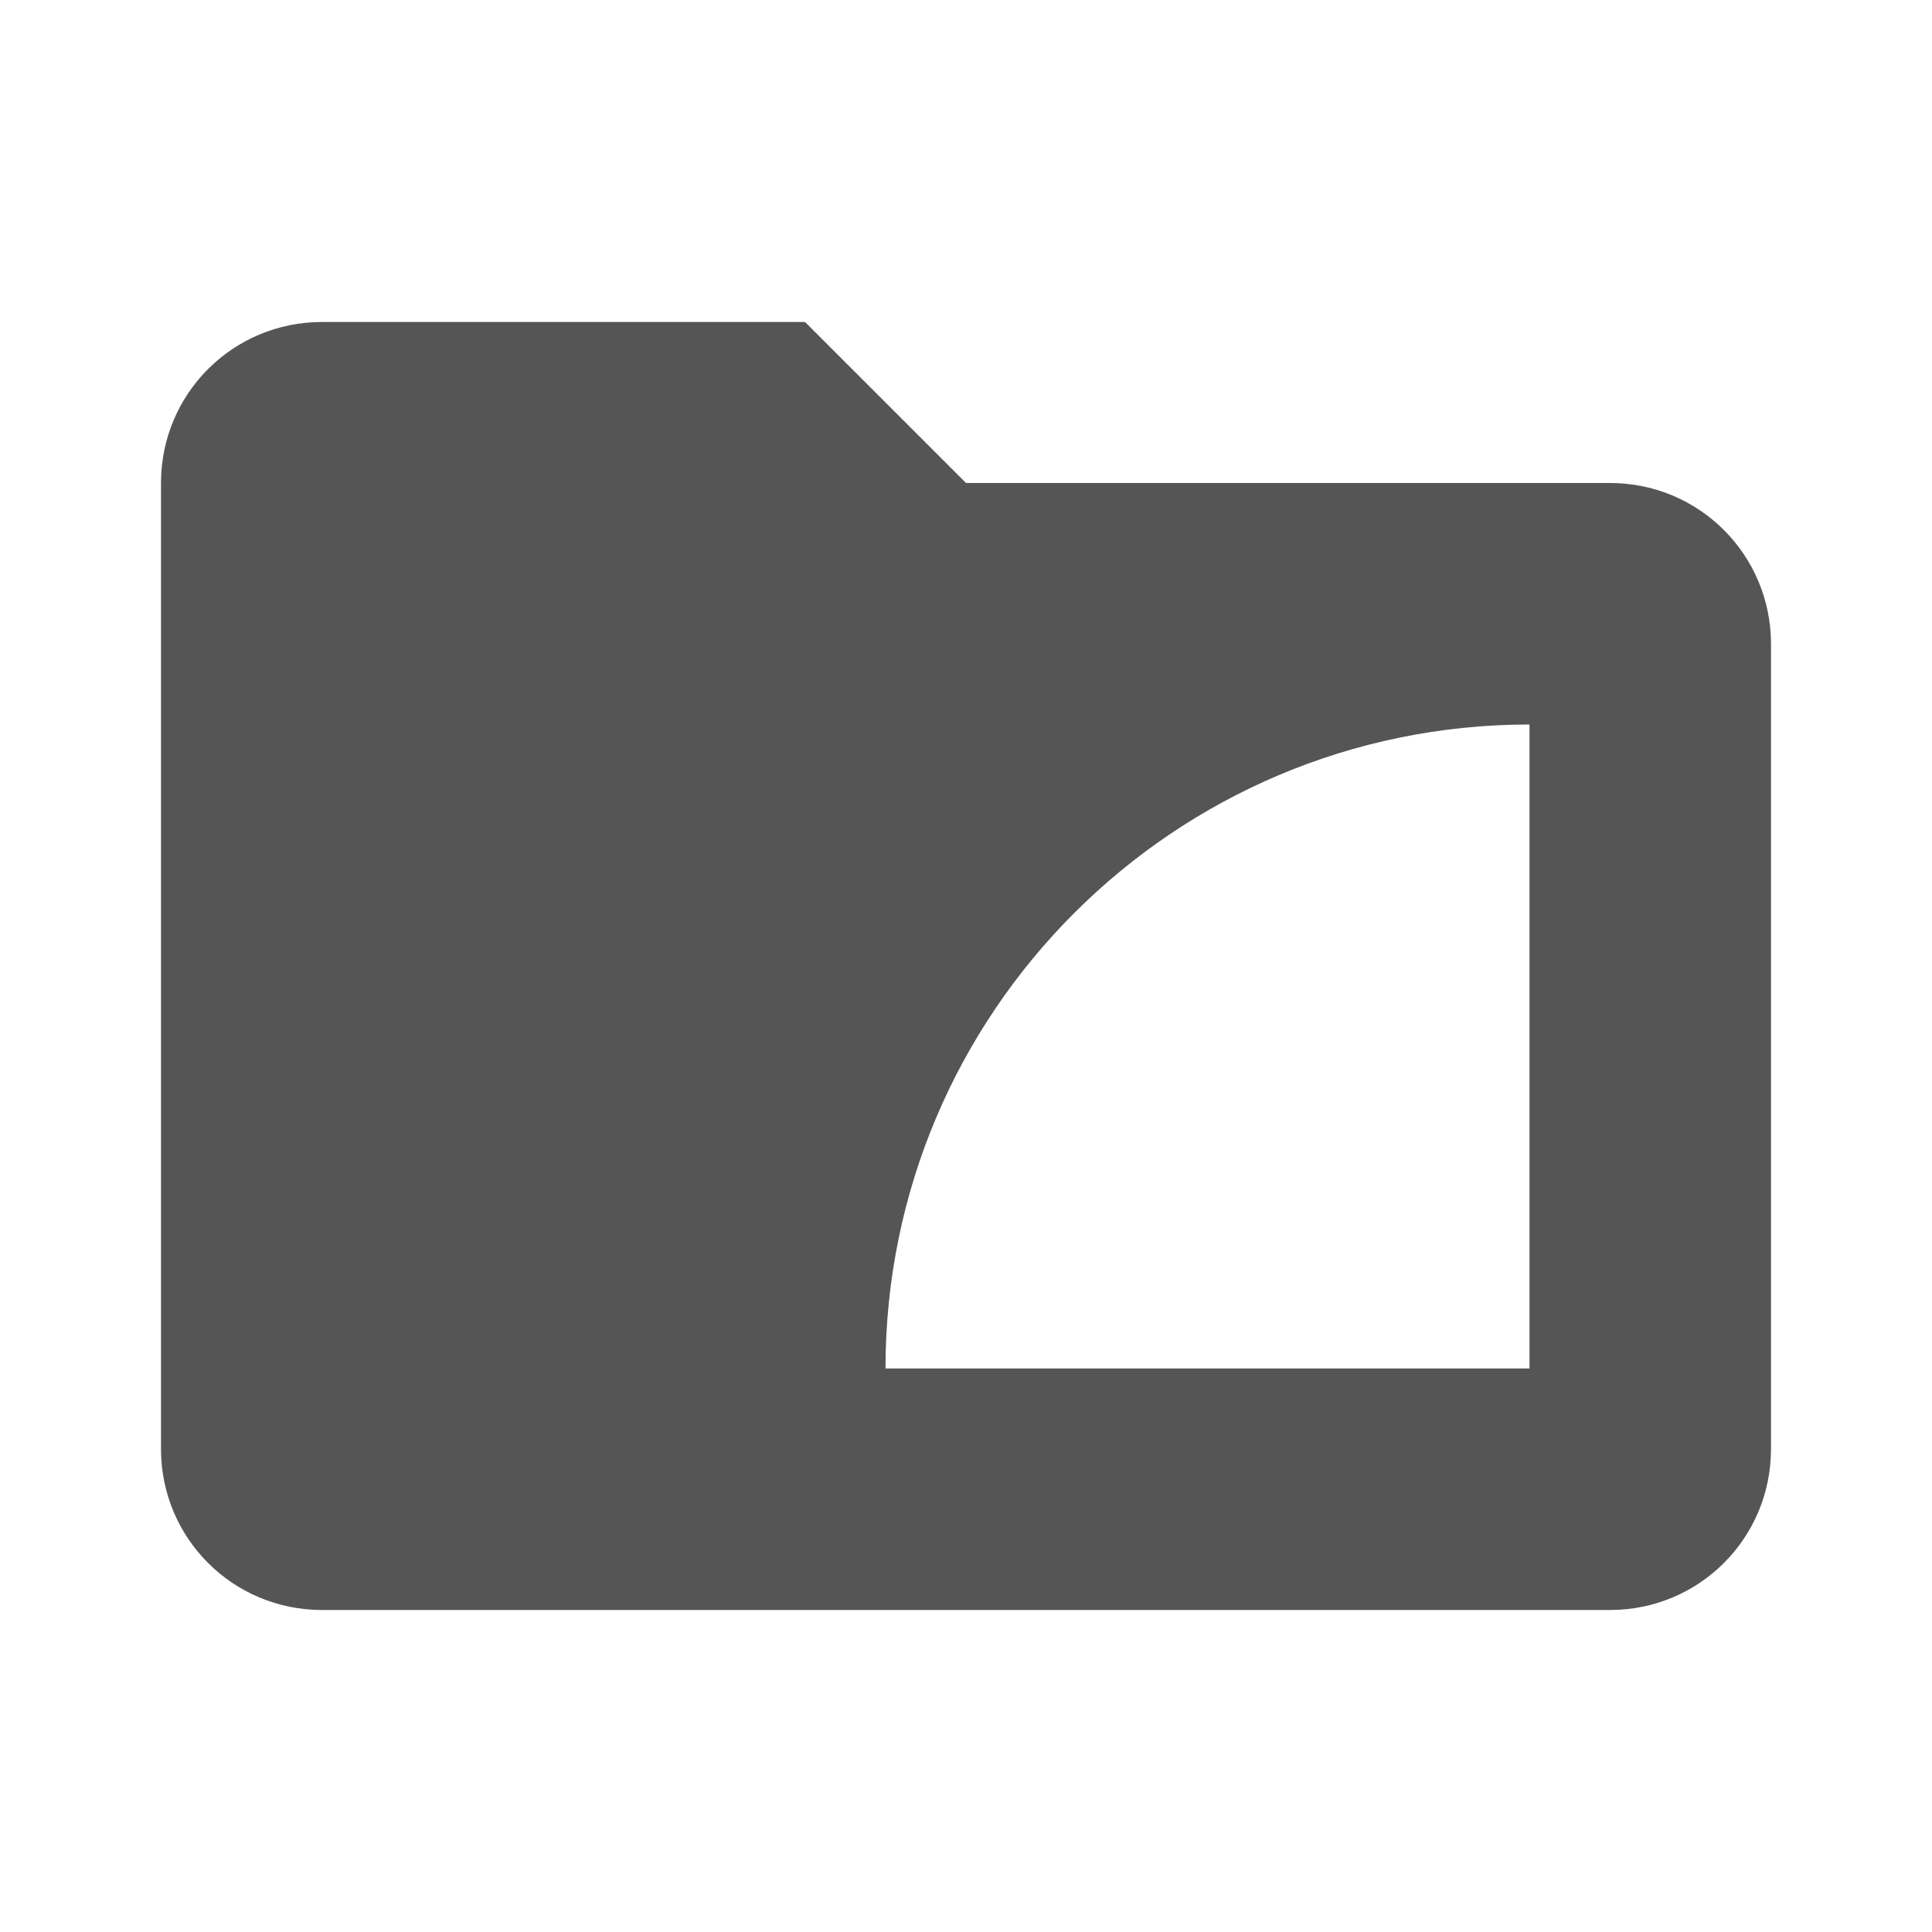
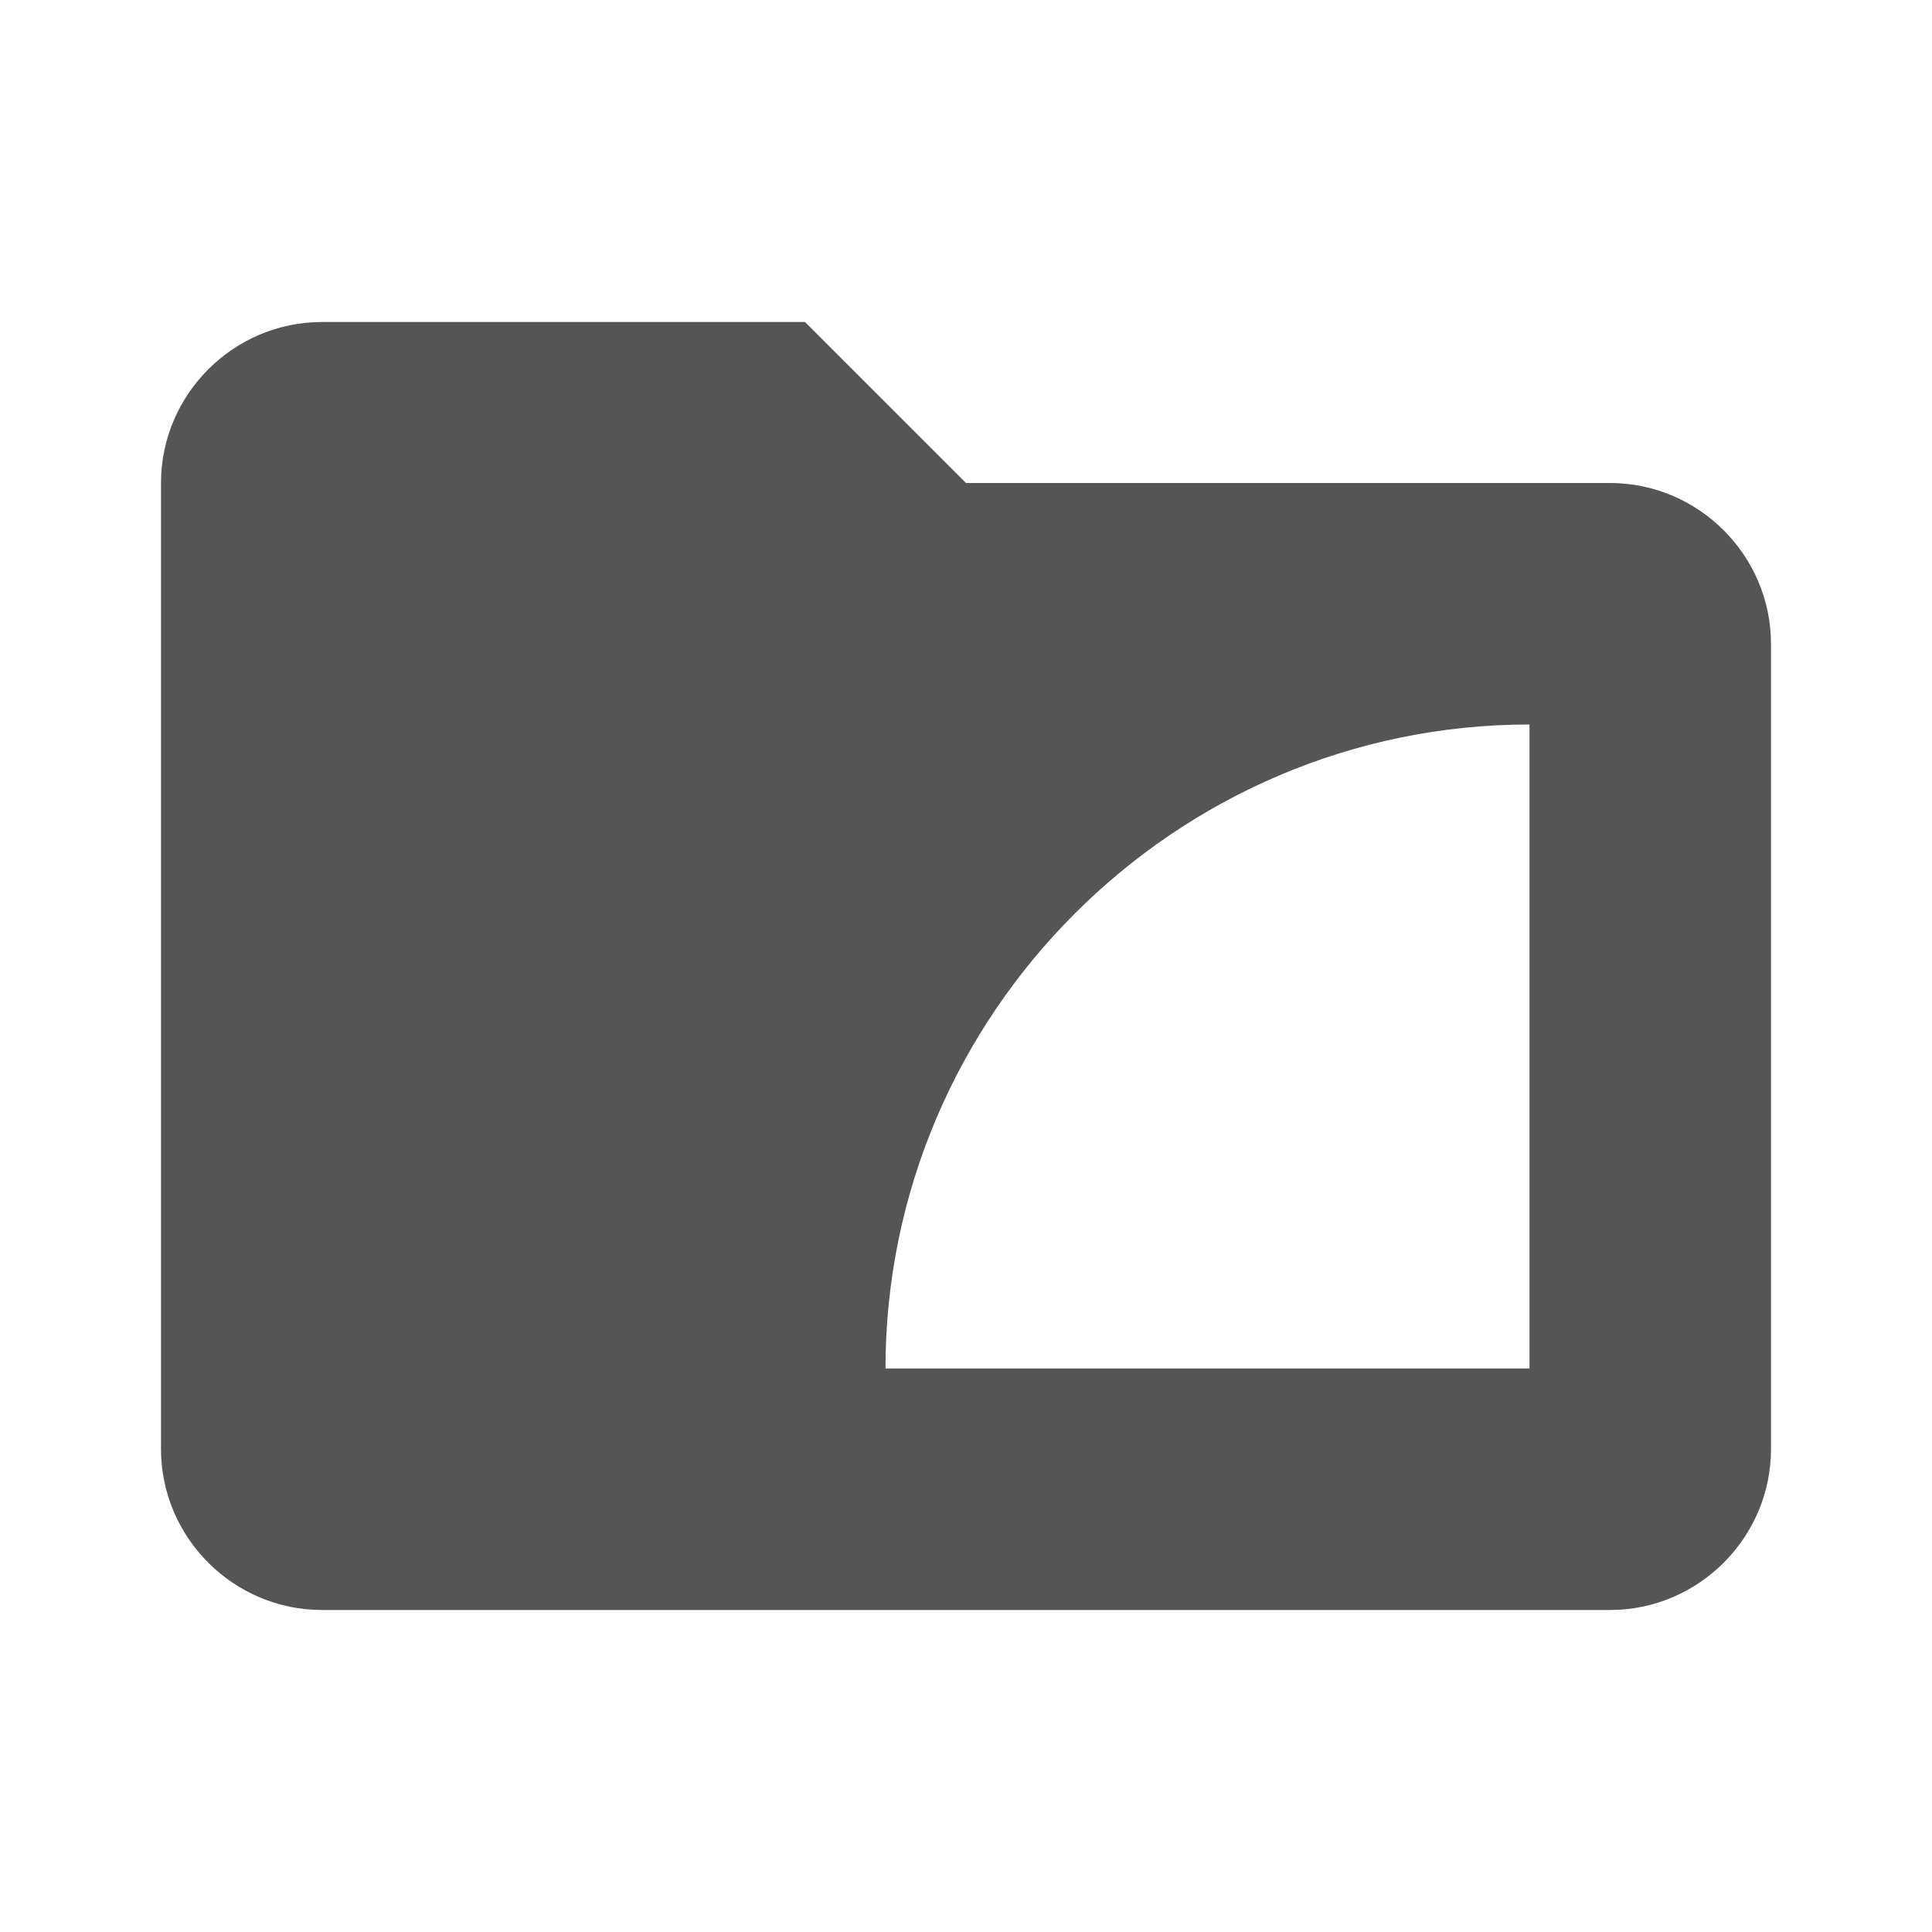
- <svg xmlns="http://www.w3.org/2000/svg" height="24" width="24" viewBox="0 0 24 24" version="1.1" id="svg2">
-   <defs id="defs8" />
-   <path style="fill:#555555;fill-opacity:1;fill-rule:nonzero;stroke:none" d="M 4 4 C 2.892 4 2 4.892 2 6 L 2 18 C 2 19.108 2.892 20 4 20 L 20 20 C 21.108 20 22 19.108 22 18 L 22 8 C 22 6.892 21.108 6 20 6 L 12 6 L 10 4 L 4 4 z M 19 9 L 19 17 L 11 17 C 11 12.582 14.582 9 19 9 z " id="rect3757" />
+ <svg xmlns="http://www.w3.org/2000/svg" height="24" width="24" viewBox="0 0 24 24" version="1.1">
+   <path d="M4 4C2.9 4 2 4.9 2 6L2 18C2 19.1 2.9 20 4 20L20 20C21.1 20 22 19.1 22 18L22 8C22 6.9 21.1 6 20 6L12 6 10 4 4 4zM19 9L19 17 11 17C11 12.6 14.6 9 19 9z" fill="#555" />
</svg>
